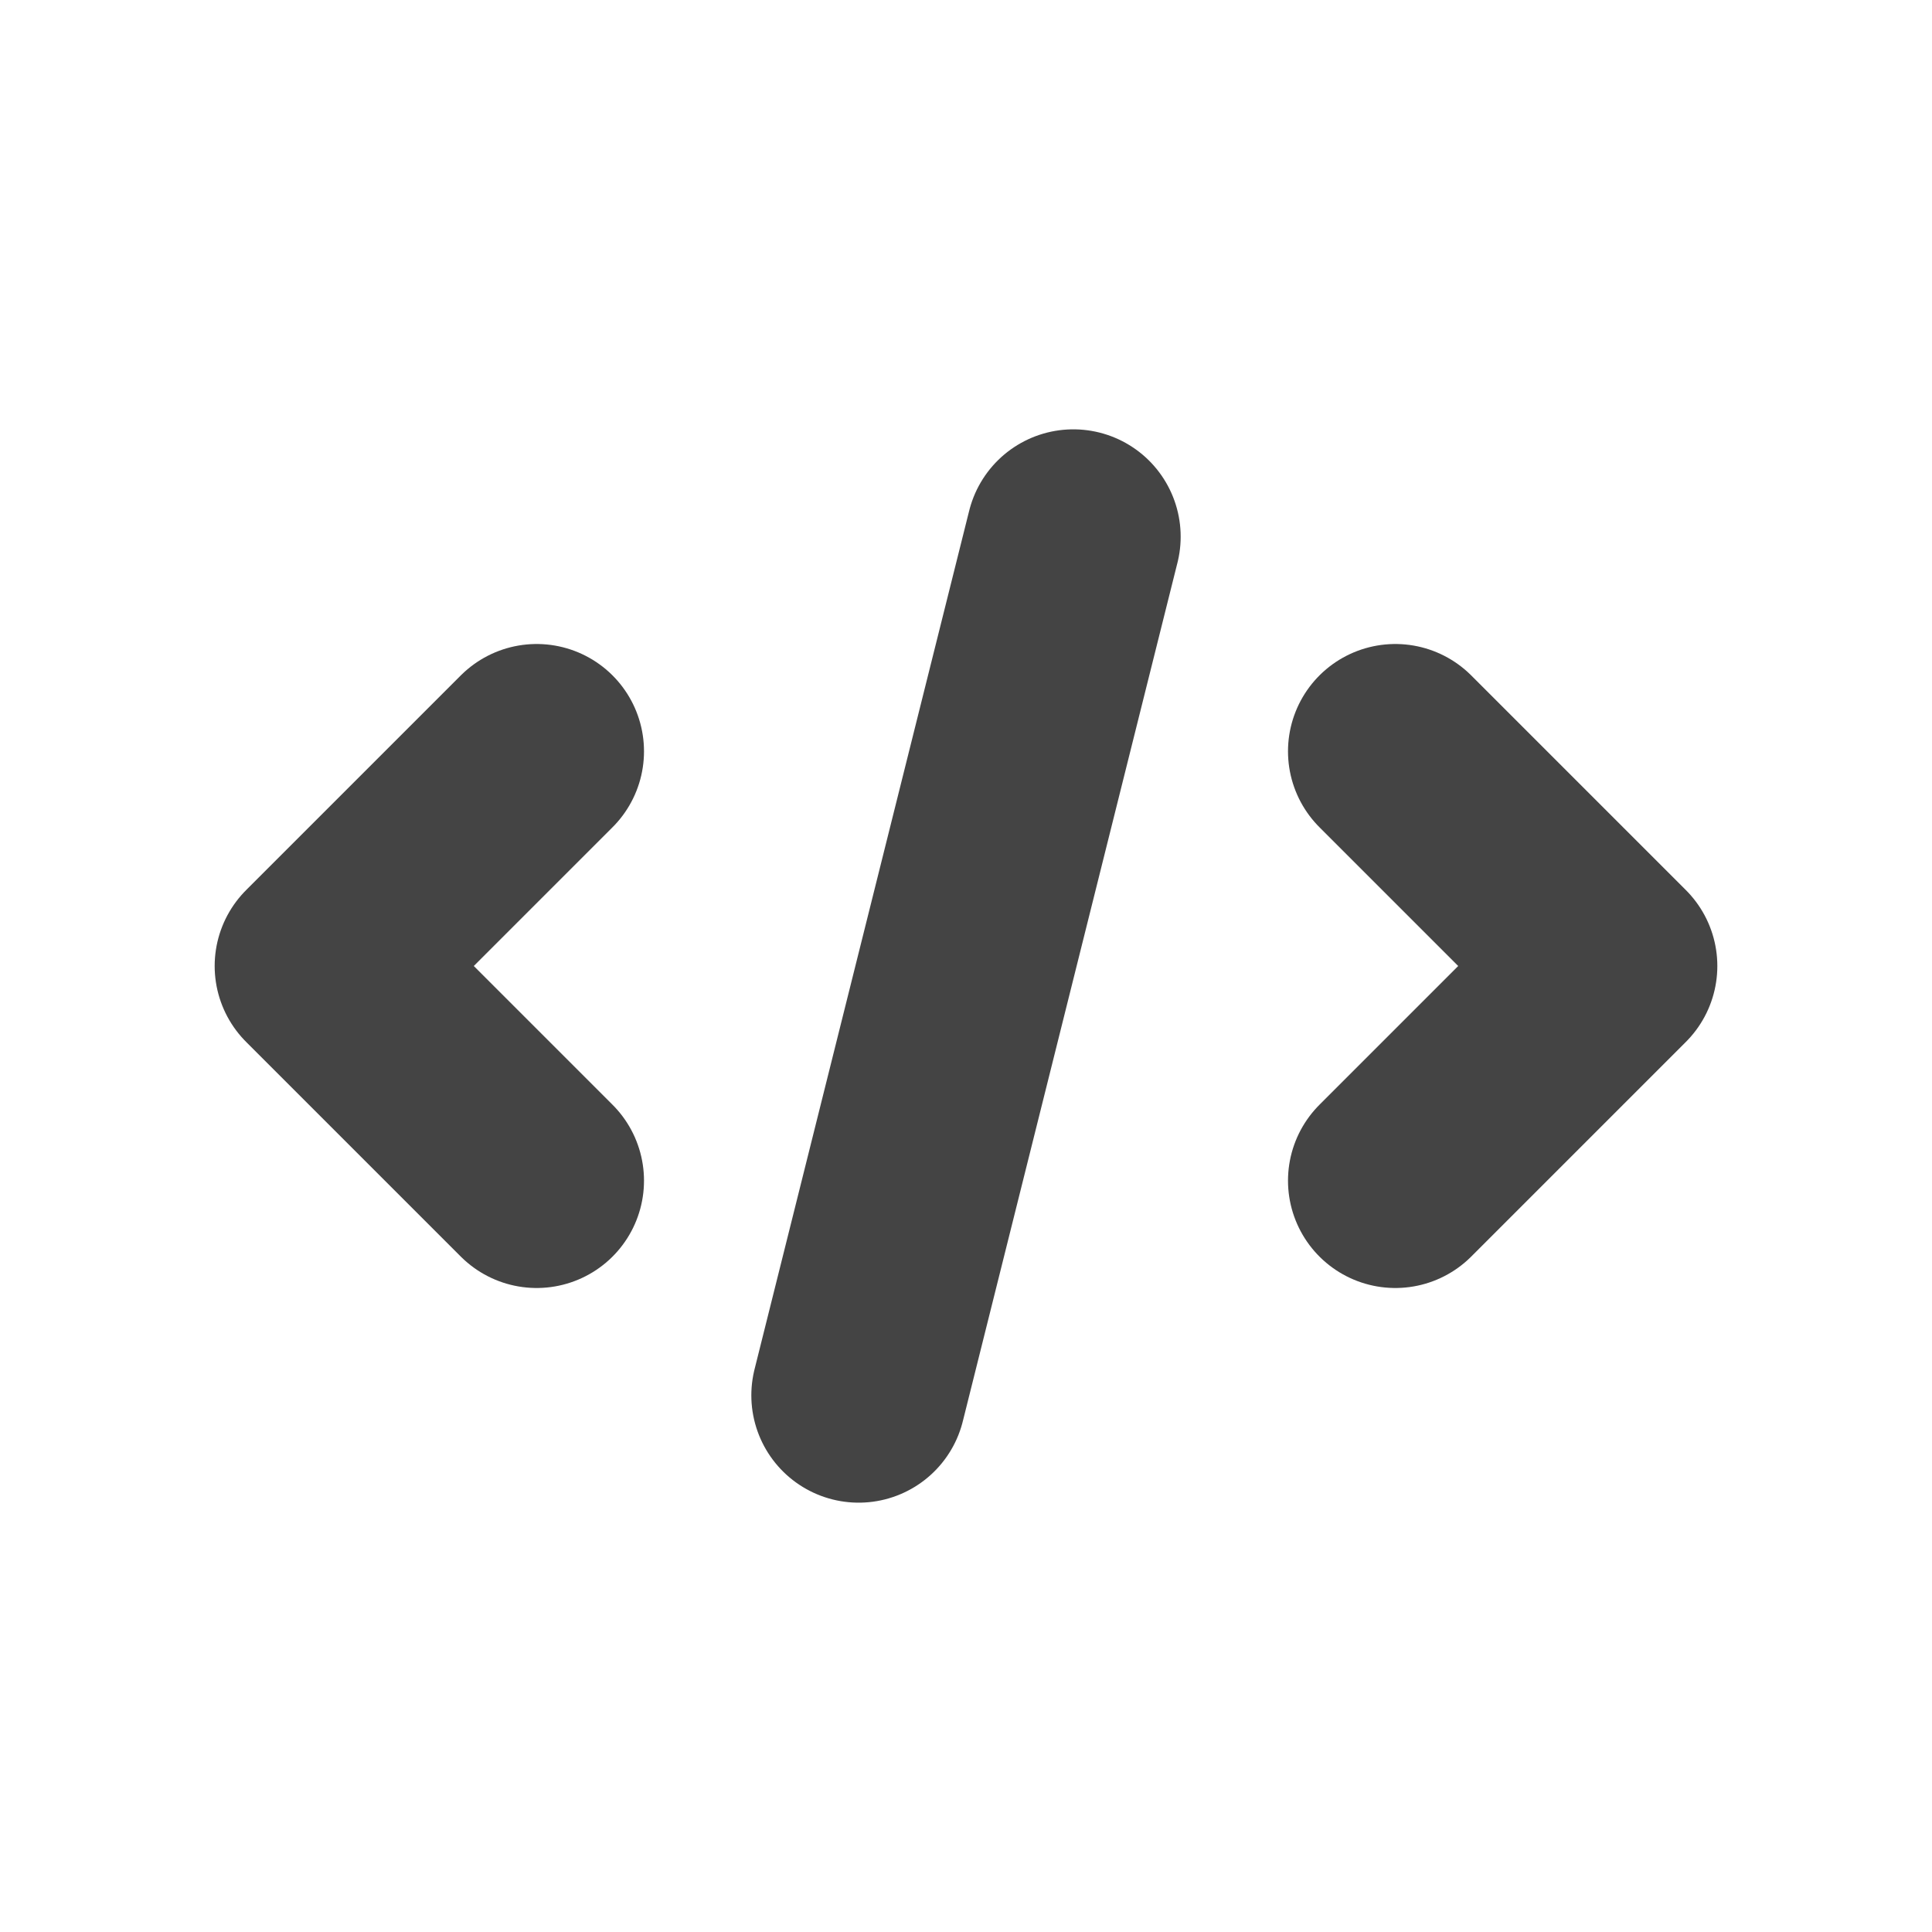
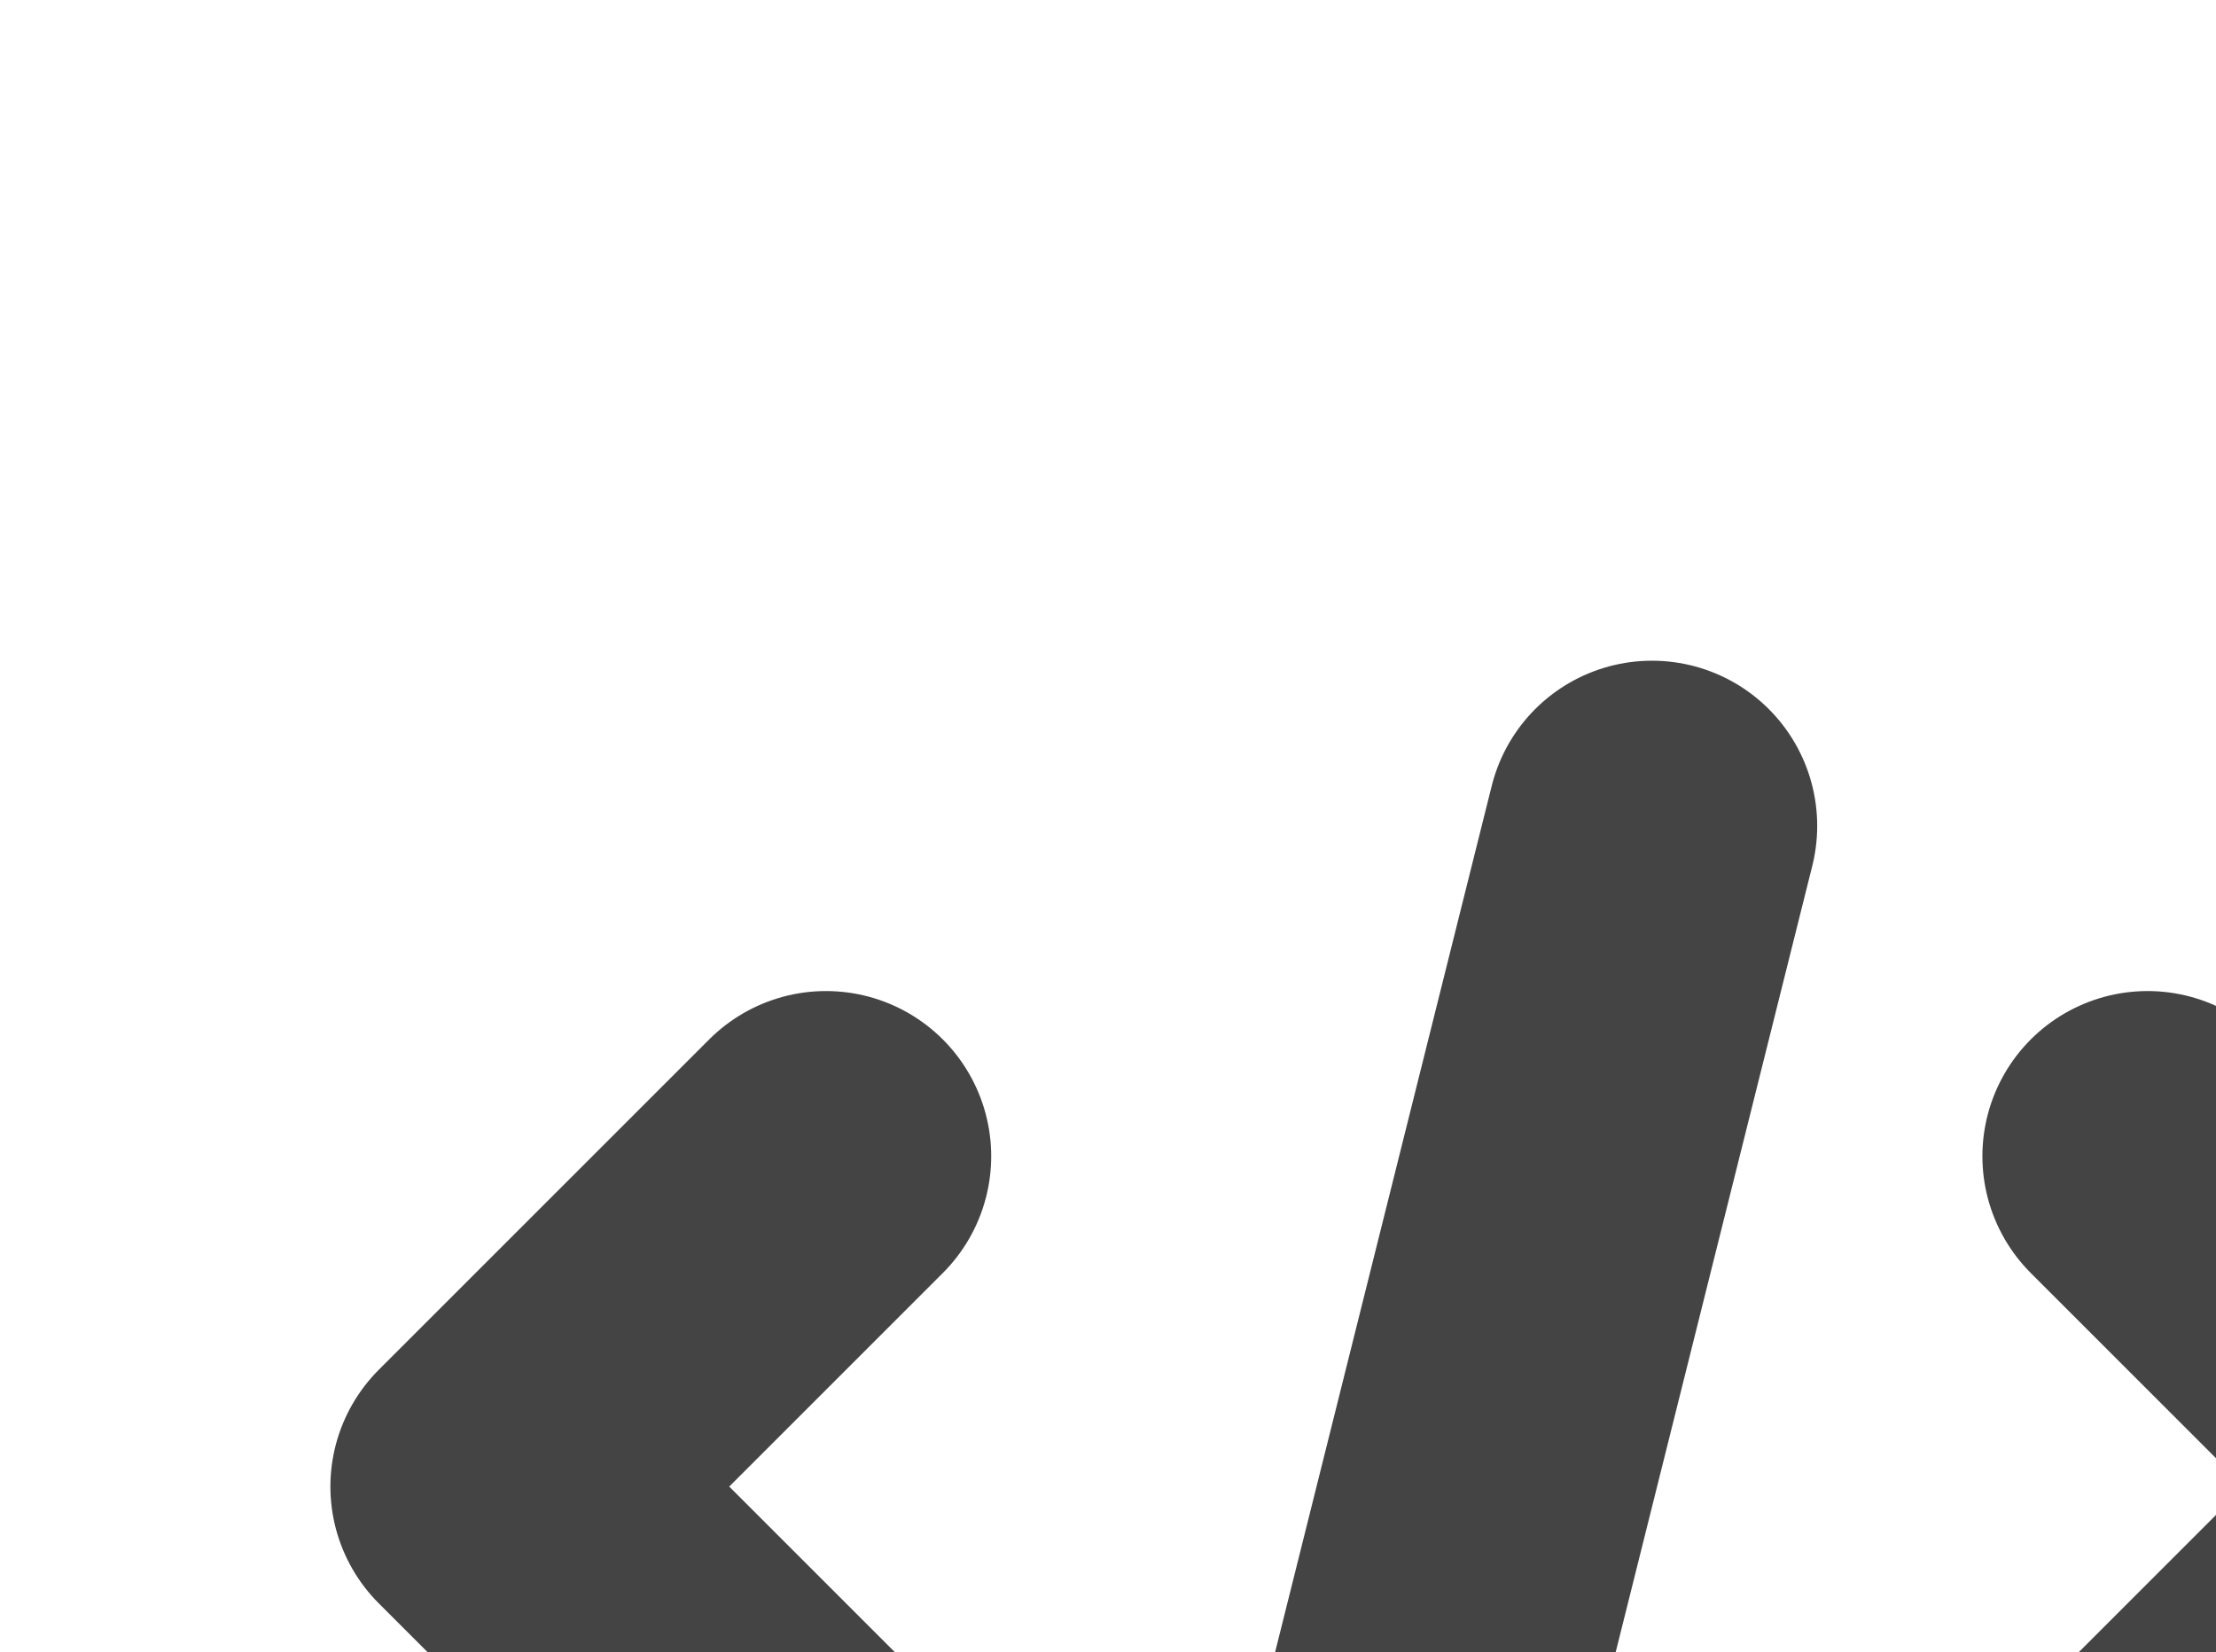
- <svg xmlns="http://www.w3.org/2000/svg" id="Code_Snippet" data-name="Code Snippet" viewBox="0 0 18 18">
+ <svg xmlns="http://www.w3.org/2000/svg" data-name="Code Snippet" id="Code_Snippet" viewbox="0 0 18 18">
  <defs>
-     <style>.cls-1,.cls-2{fill:none;stroke:#444;stroke-linecap:round;stroke-linejoin:round;stroke-width:2px;}.cls-1{fill-rule:evenodd;}</style>
+     <style>
+   .cls-1,.cls-2{fill:none;stroke:#444;stroke-linecap:round;stroke-linejoin:round;stroke-width:2px;}.cls-1{fill-rule:evenodd;}
+   </style>
  </defs>
  <polyline class="cls-1" points="5 7 3 9 5 11" />
  <polyline class="cls-1" points="13 7 15 9 13 11" />
-   <line class="cls-2" x1="10" y1="5" x2="8" y2="13" />
+   <line class="cls-2" x1="10" x2="8" y1="5" y2="13" />
</svg>
